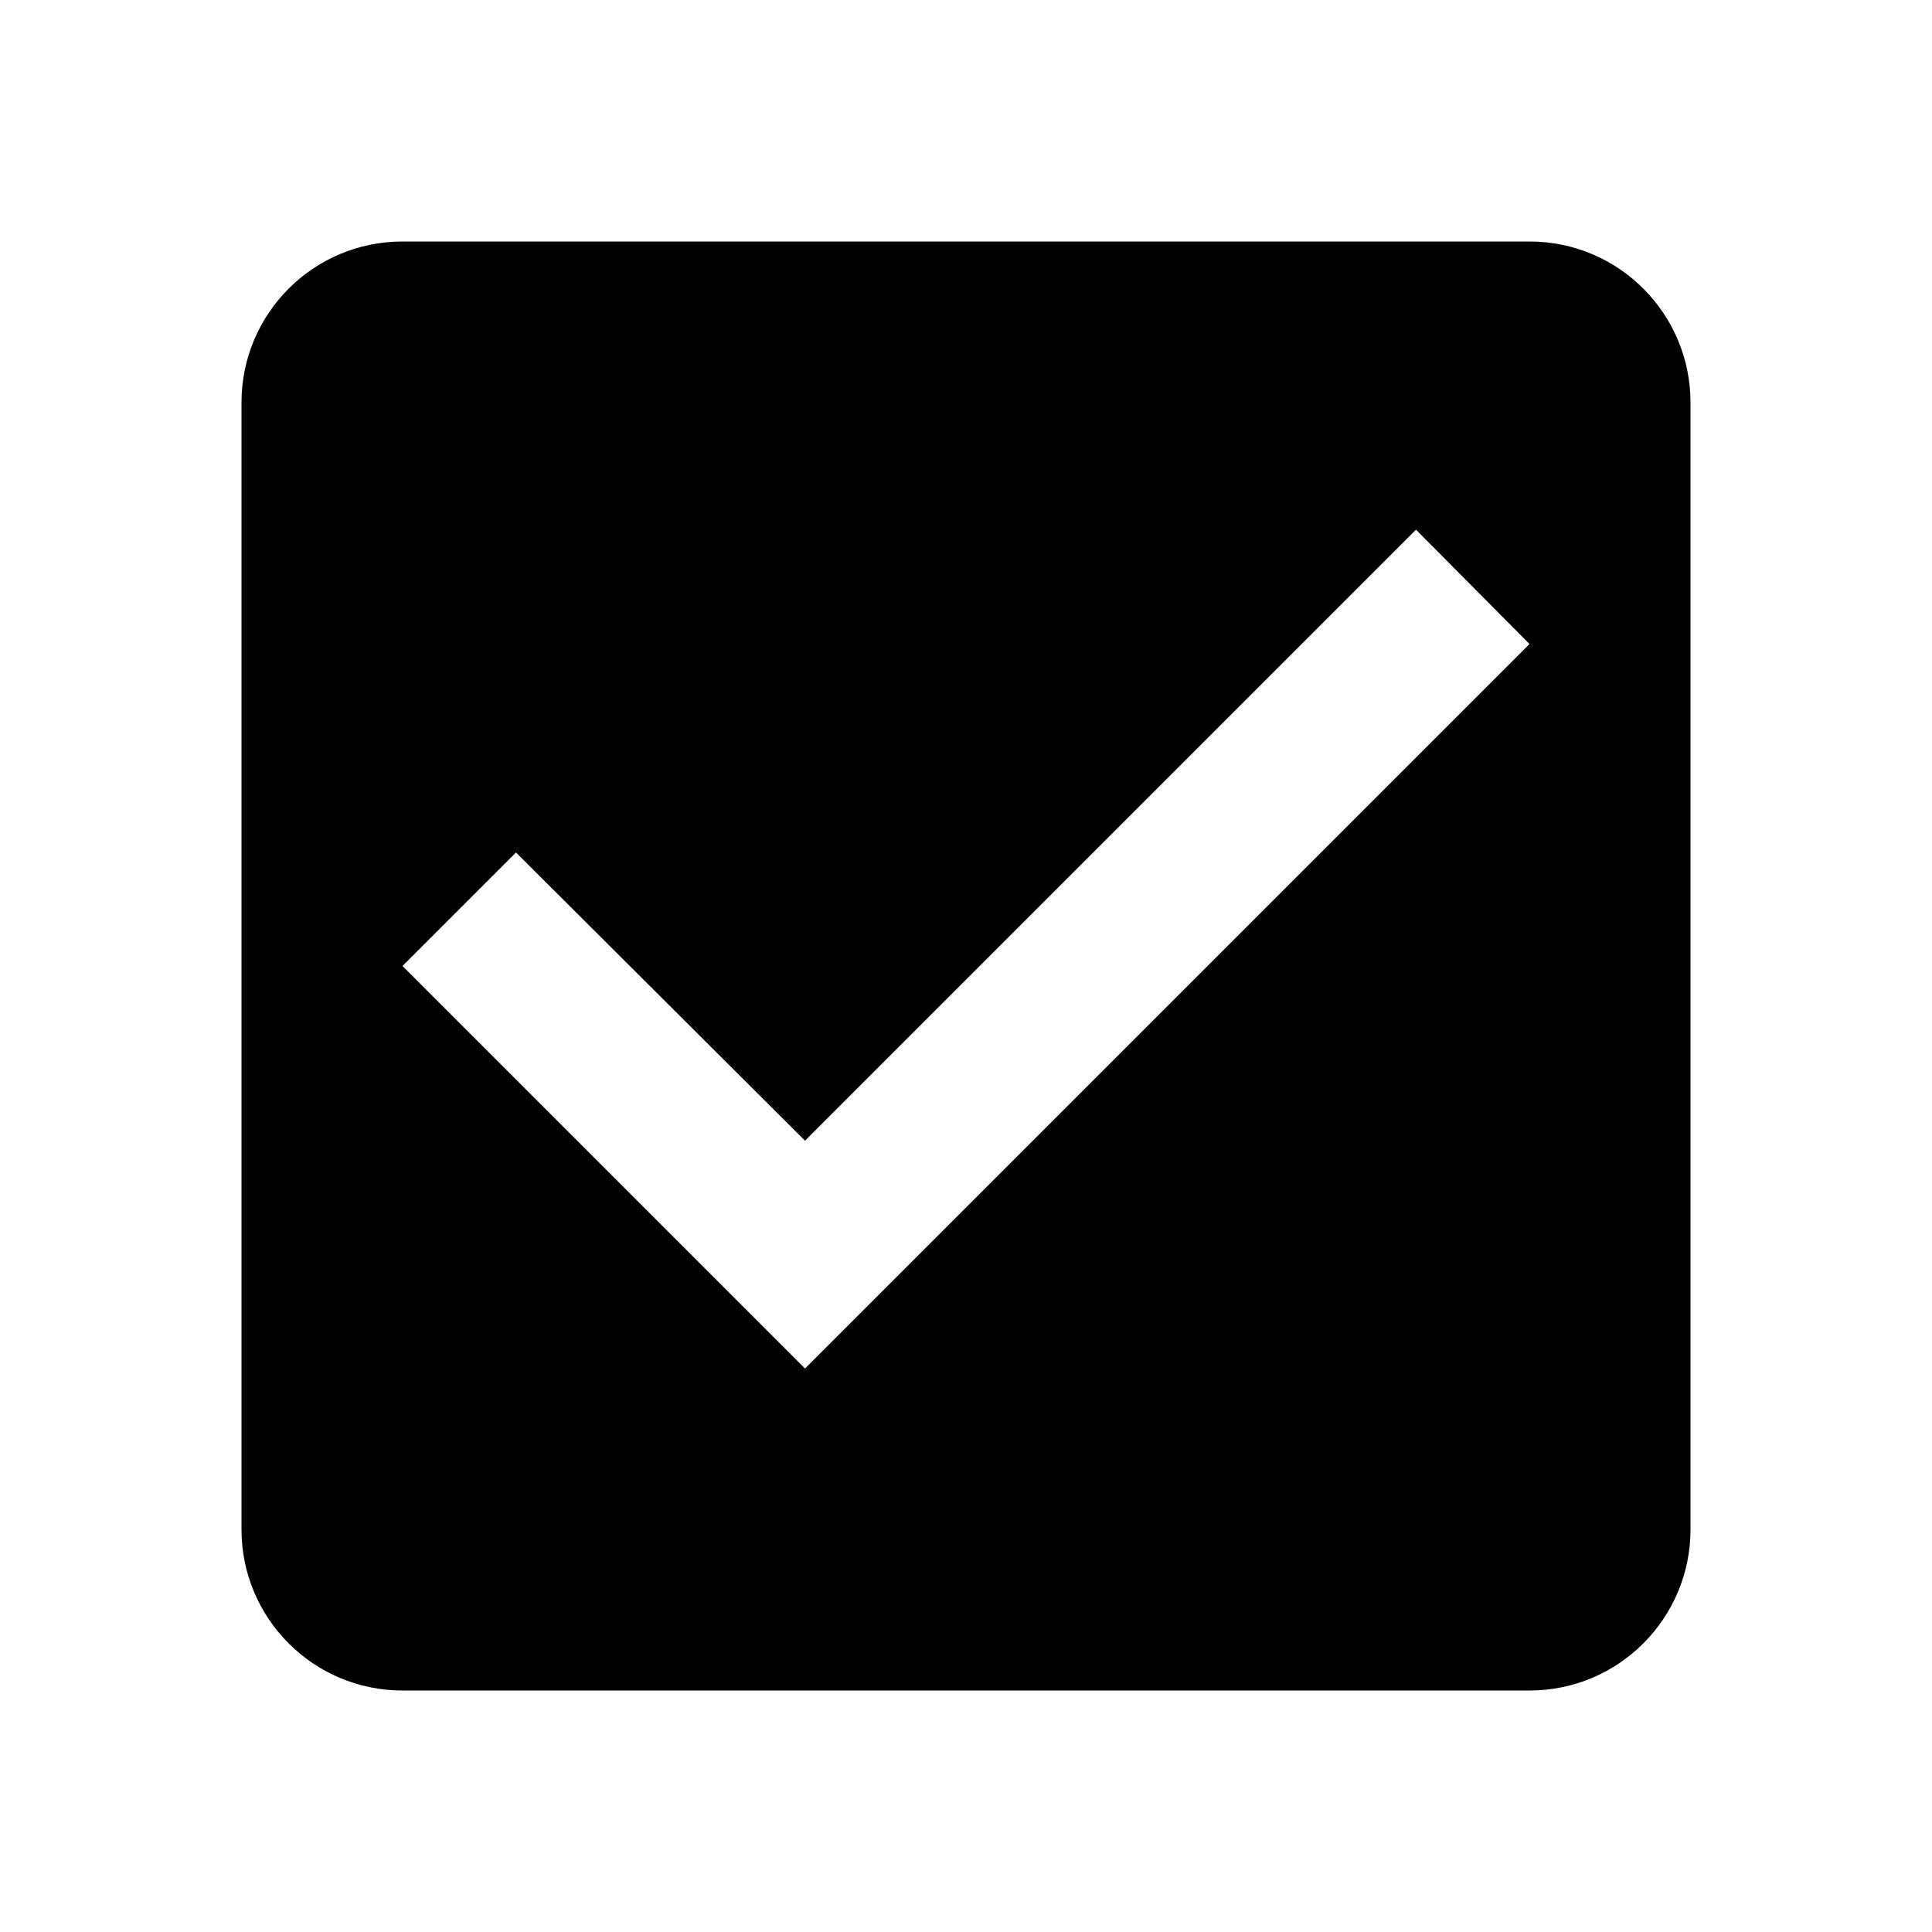
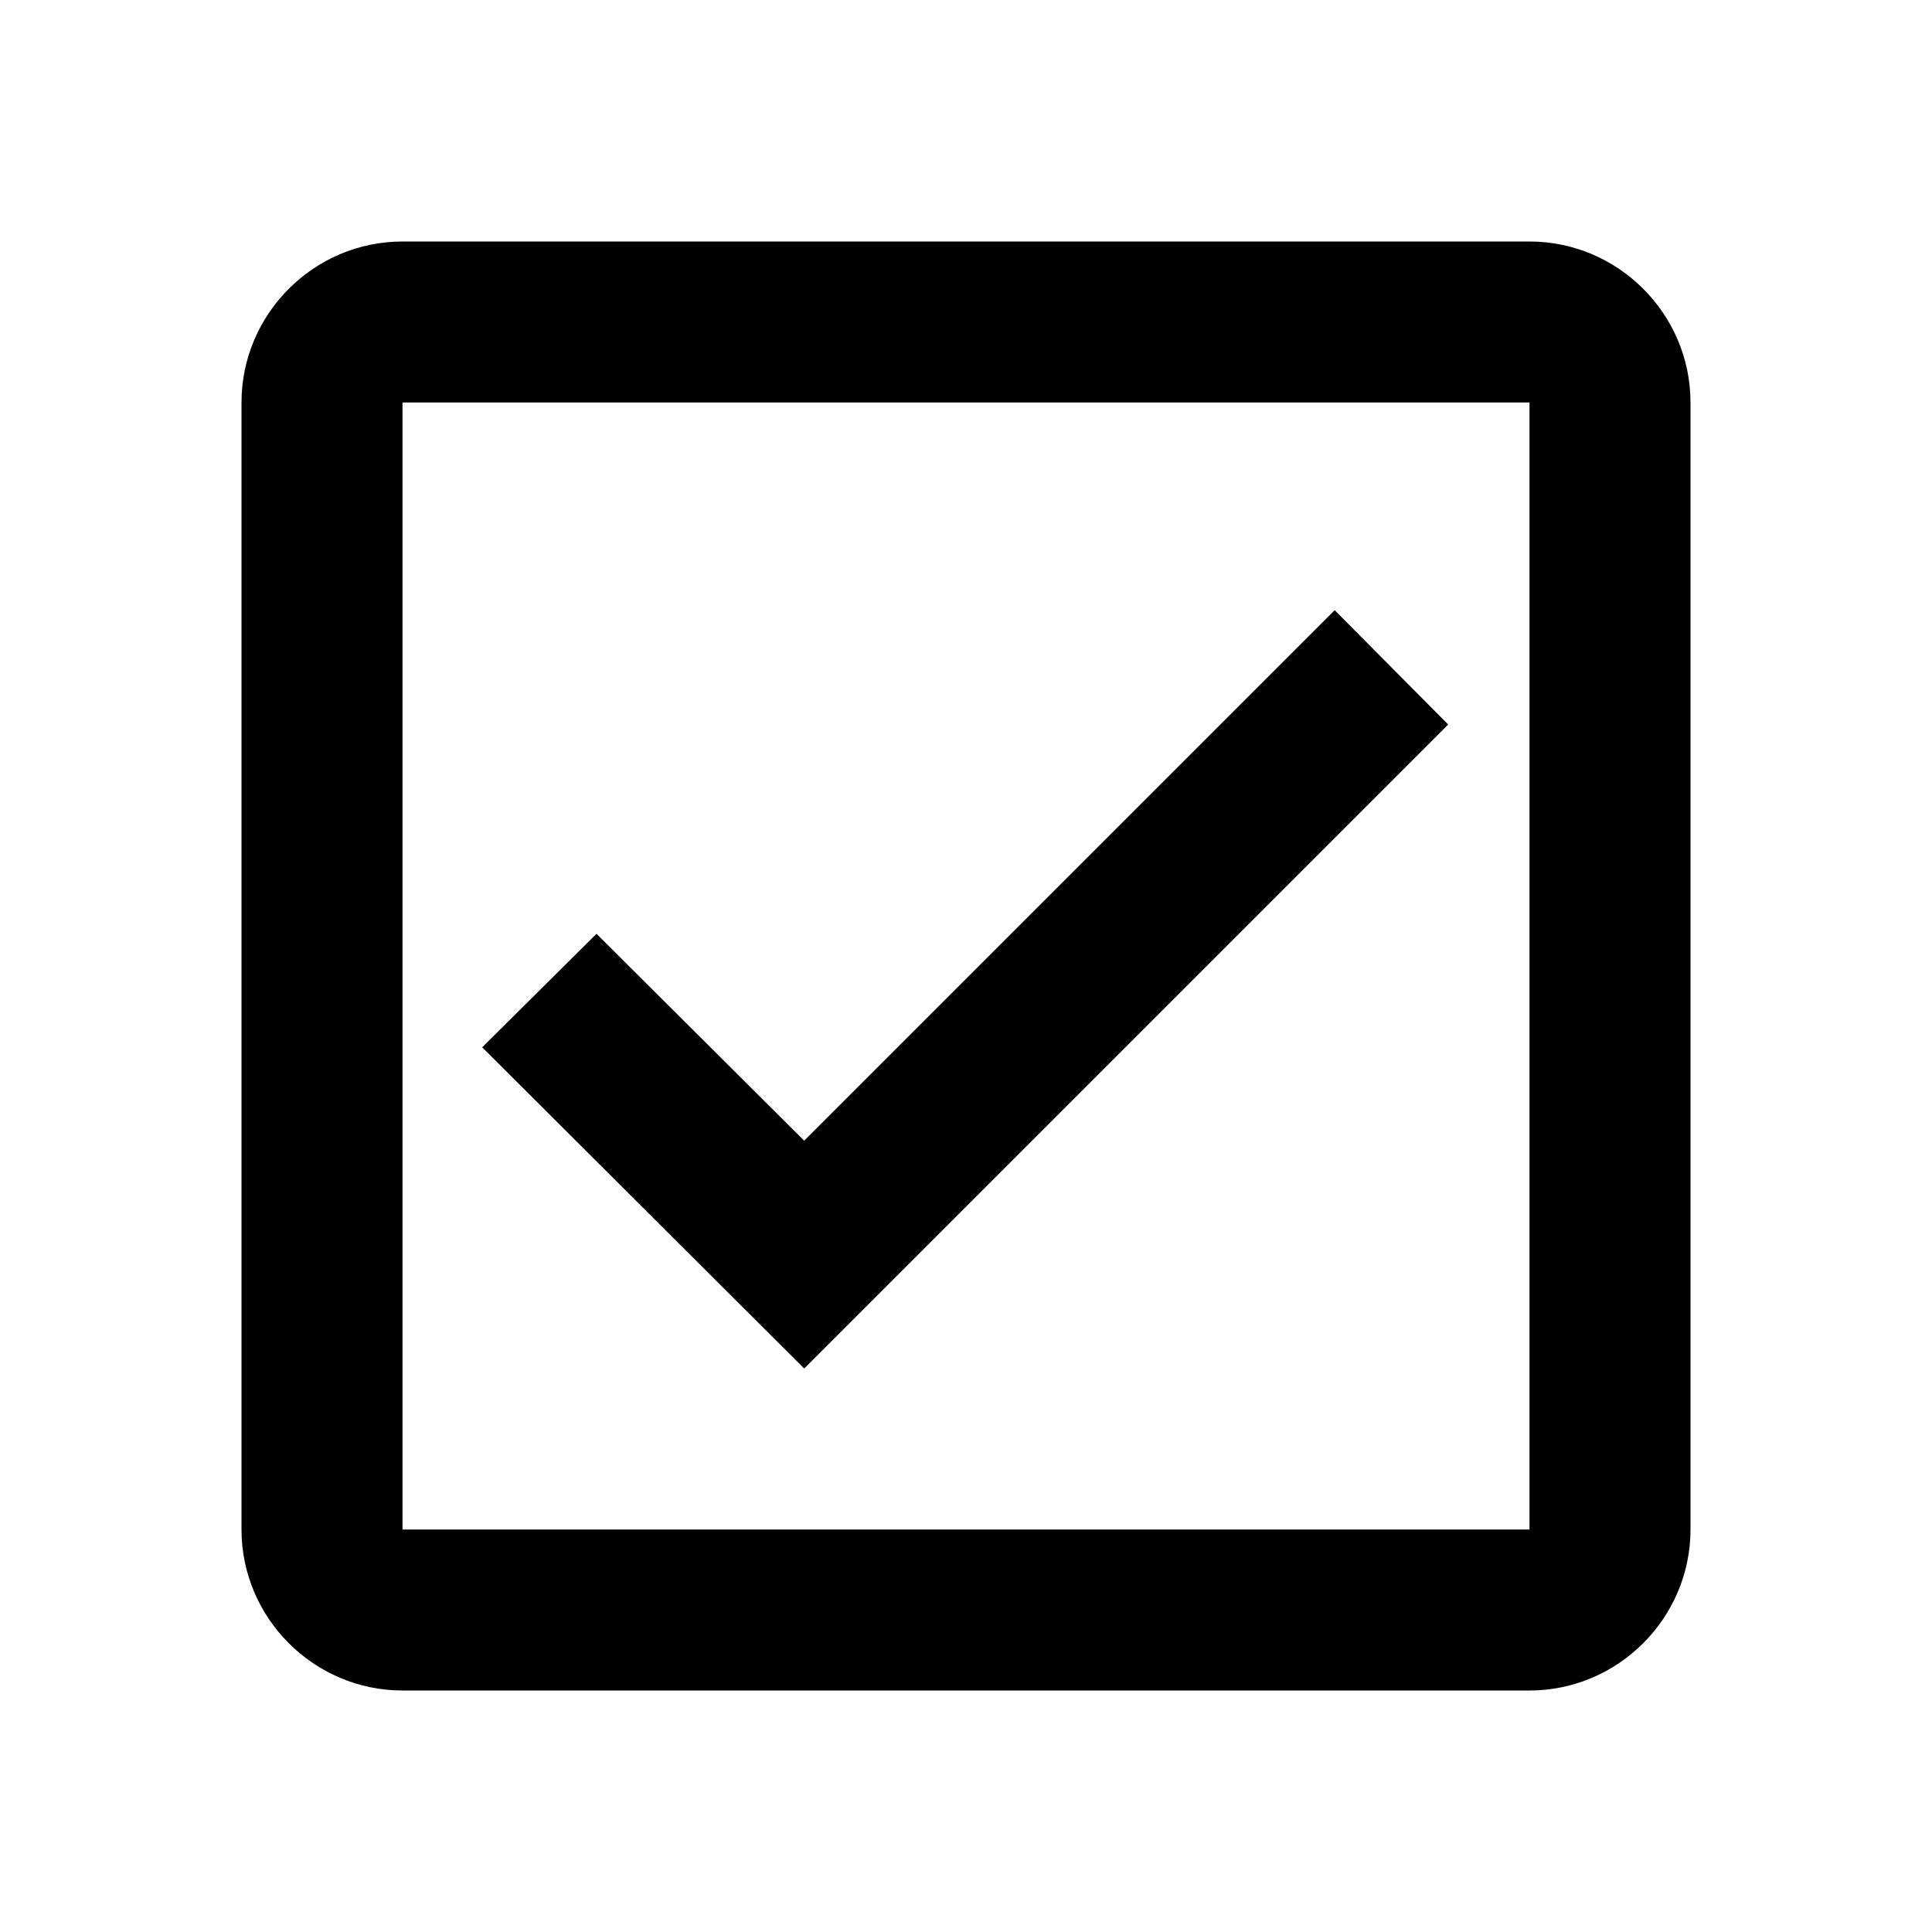
- <svg xmlns="http://www.w3.org/2000/svg" width="24" height="24" viewBox="0 0 24 24">
-   <path d="M19 3H5c-1.11 0-2 .9-2 2v14c0 1.1.89 2 2 2h14c1.11 0 2-.9 2-2V5c0-1.1-.89-2-2-2zm-9 14l-5-5 1.41-1.41L10 14.17l7.59-7.59L19 8l-9 9z" />
+ <svg xmlns="http://www.w3.org/2000/svg" viewBox="0 0 24 24" fill="black" width="24px" height="24px">
+   <path d="M0 0h24v24H0V0z" fill="none" />
+   <path d="M19 3H5c-1.1 0-2 .9-2 2v14c0 1.1.9 2 2 2h14c1.1 0 2-.9 2-2V5c0-1.1-.9-2-2-2zm0 16H5V5h14v14zM17.99 9l-1.41-1.42-6.59 6.59-2.58-2.57-1.42 1.41 4 3.99z" />
</svg>
